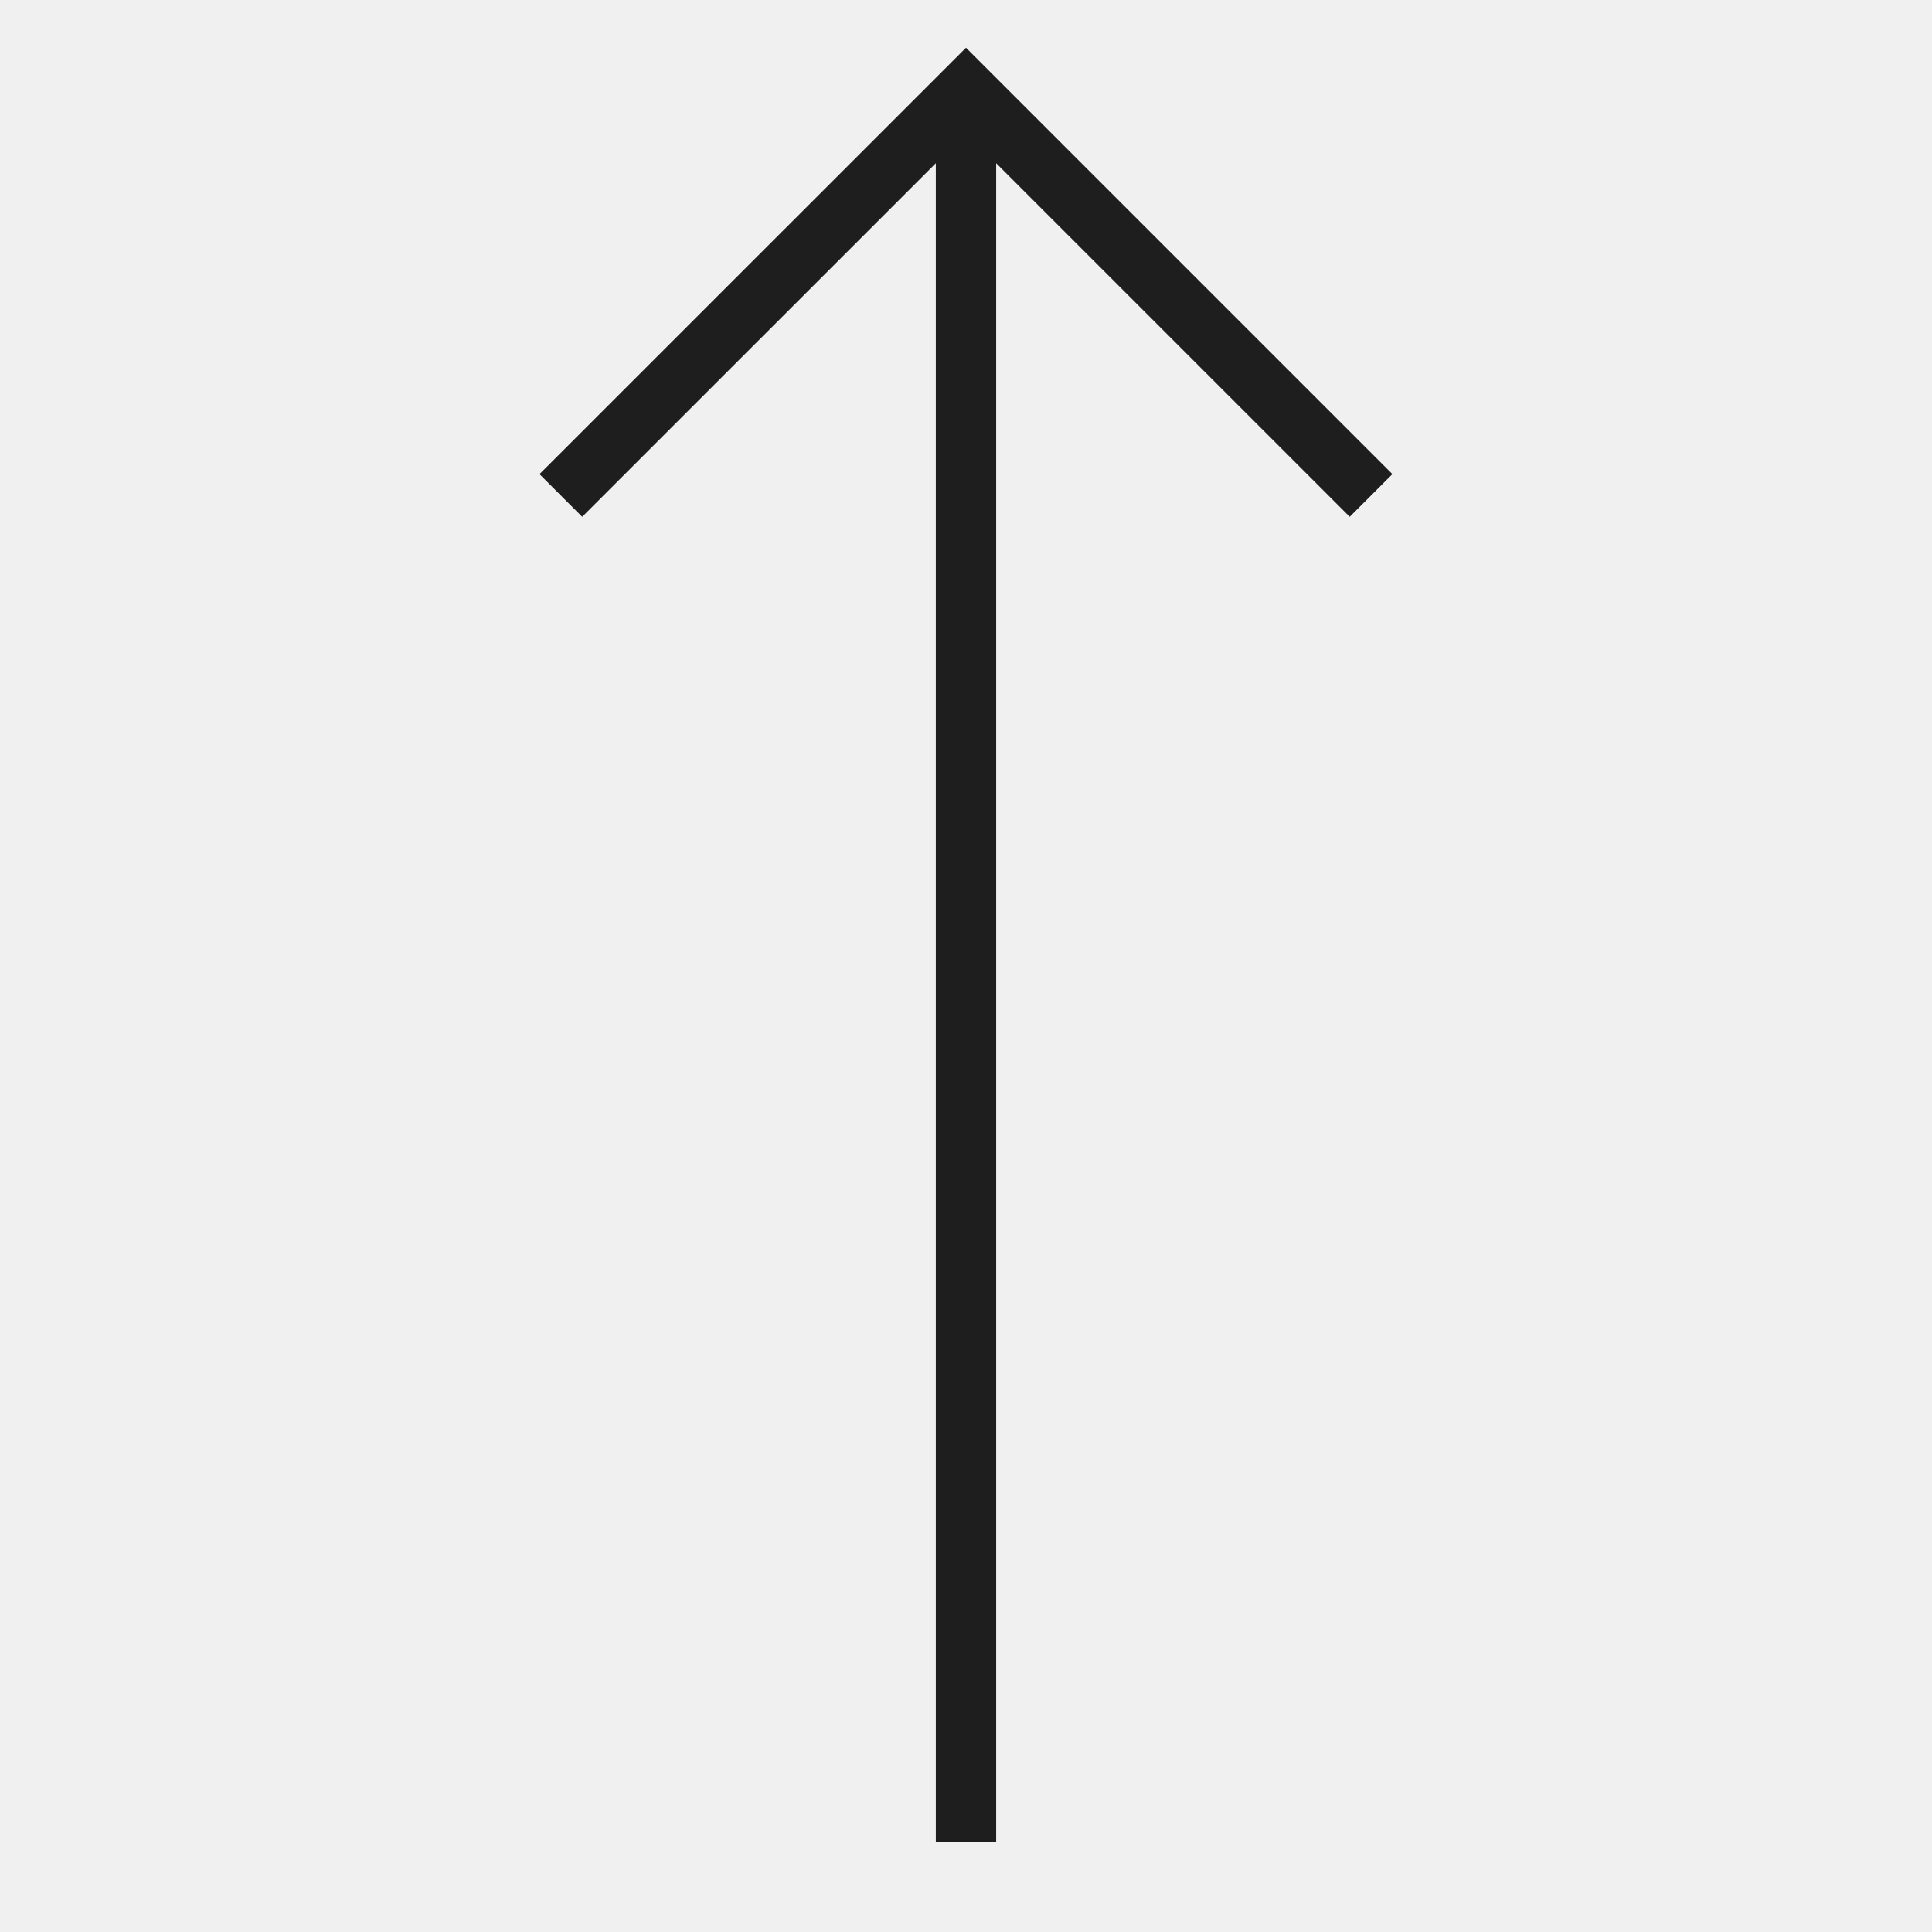
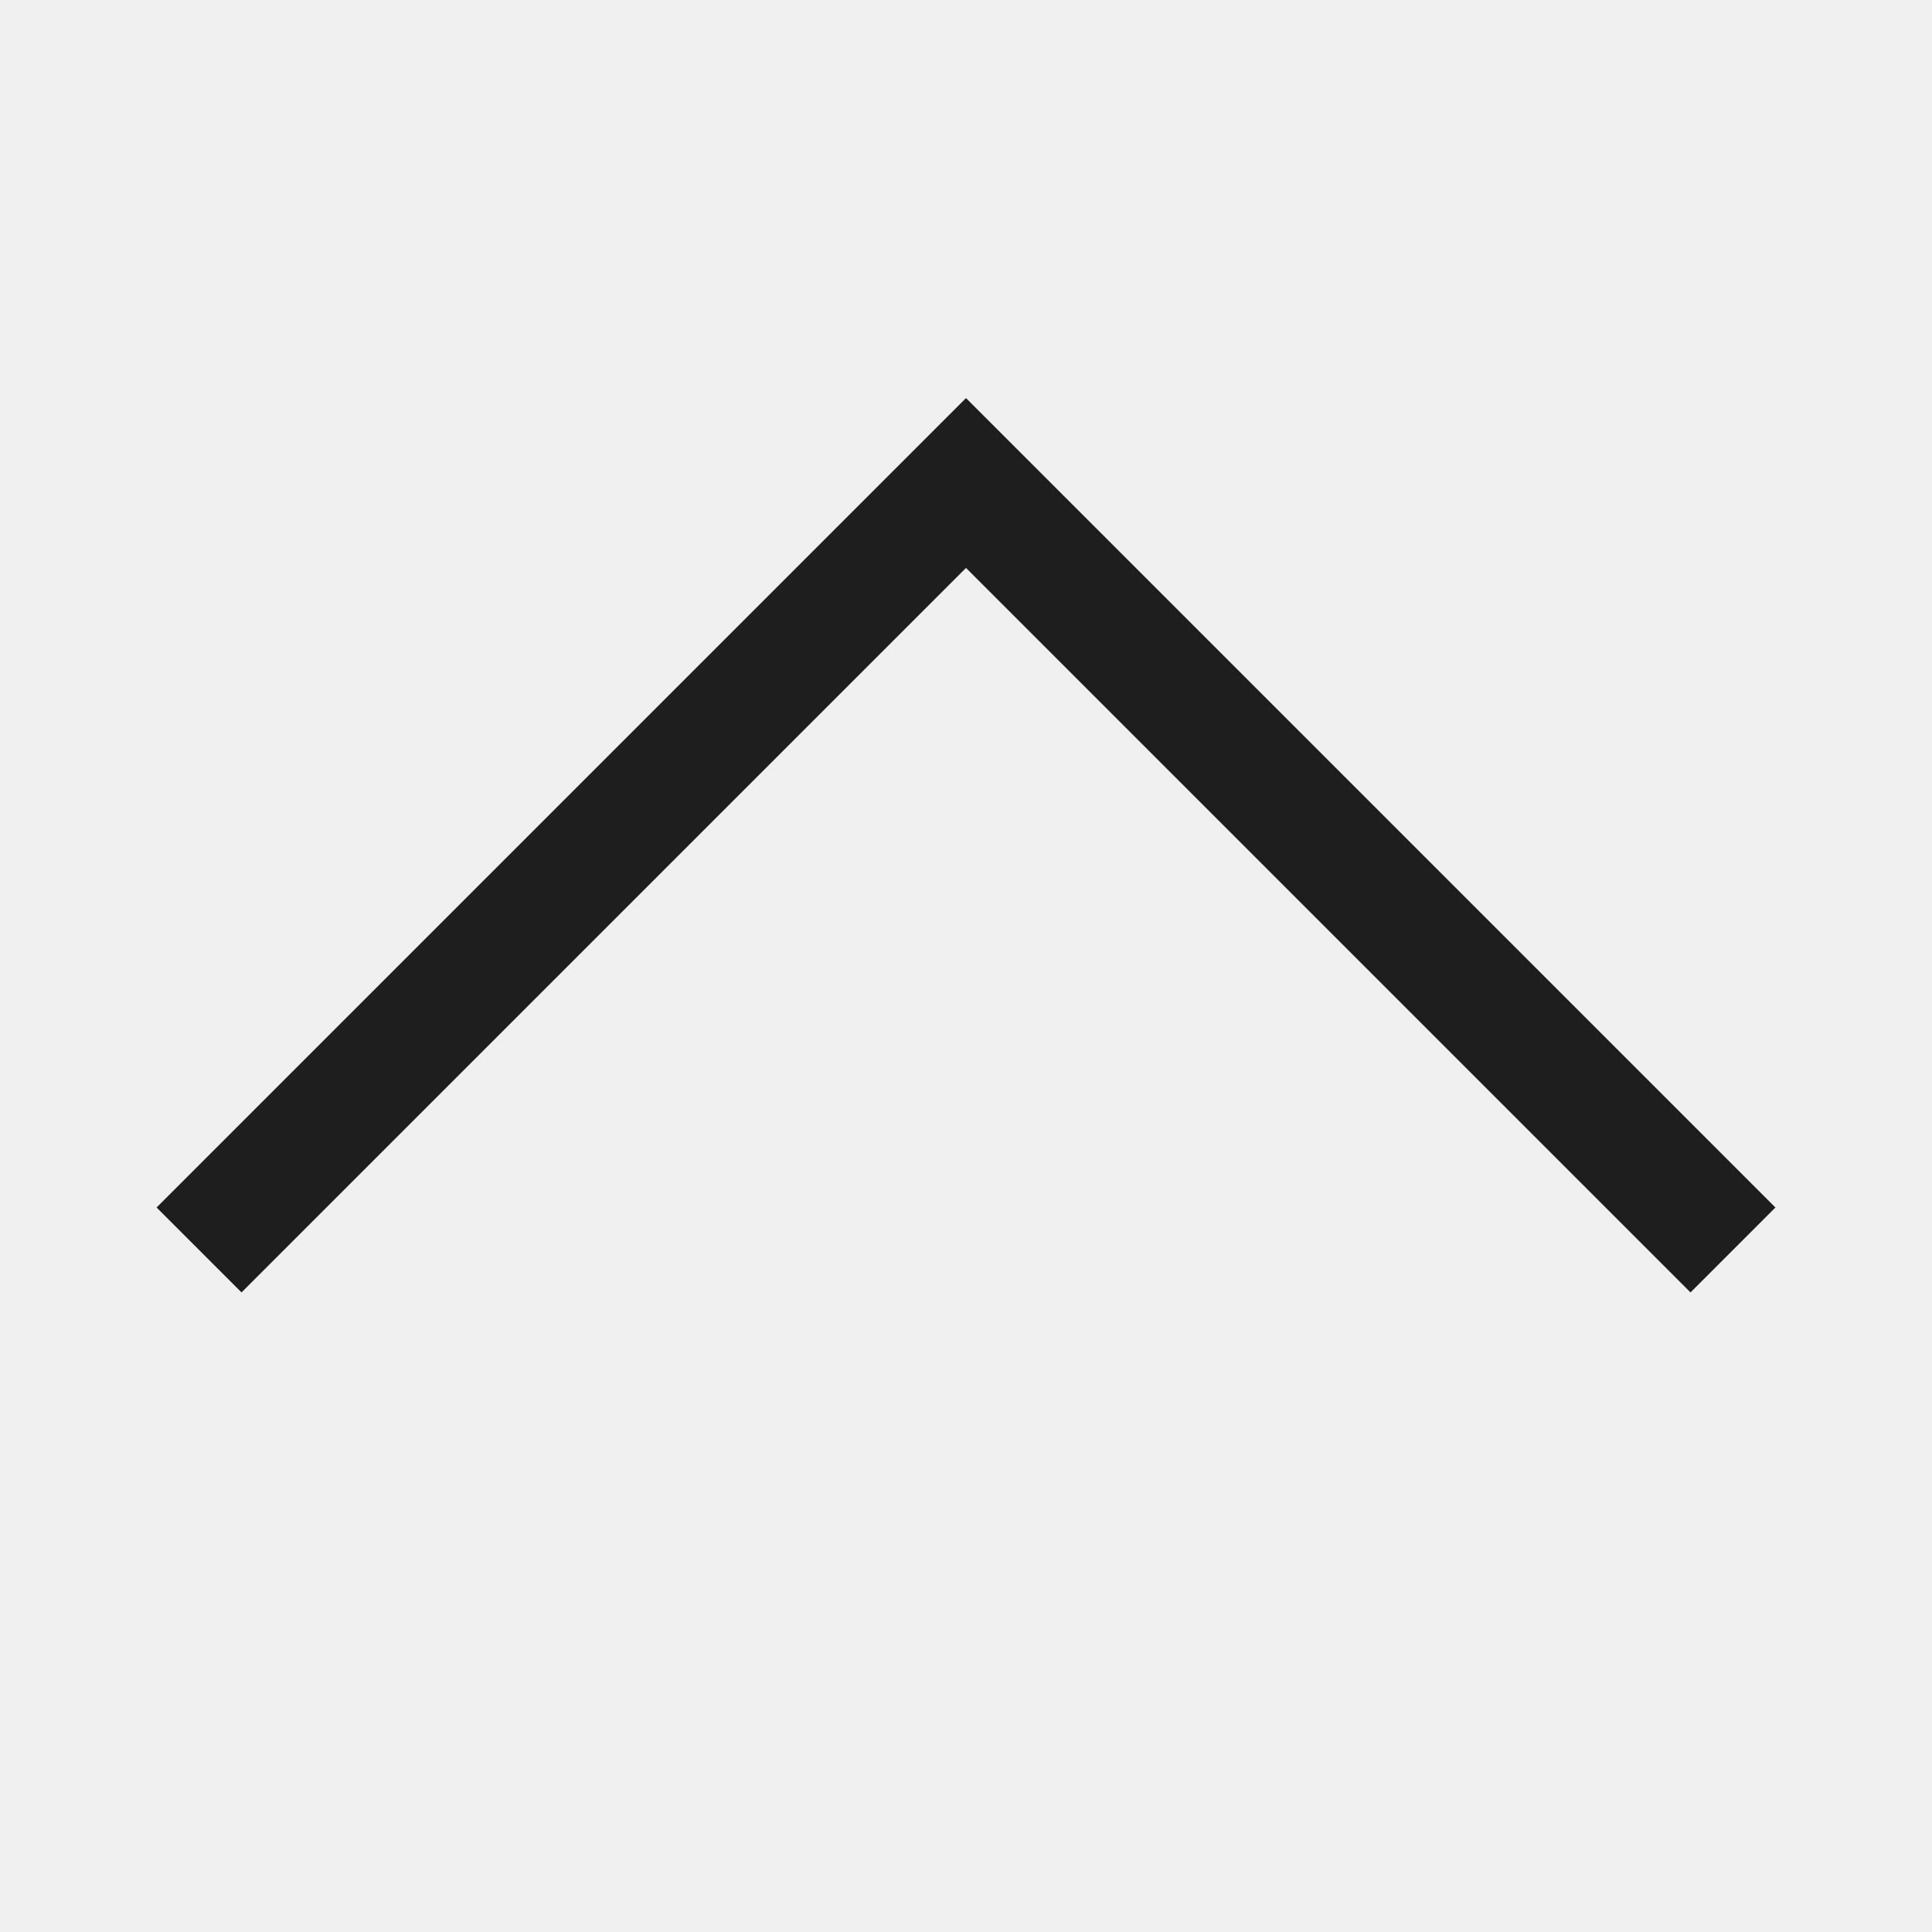
<svg xmlns="http://www.w3.org/2000/svg" width="24" height="24" viewBox="0 0 24 24" fill="none">
-   <g clip-path="url(#clip0_1733_4173)">
-     <path d="M17.297 5.89L12.53 1.123L12 0.593L11.47 1.123L6.702 5.89L7.232 6.42L11.625 2.028V22.878H12.375V2.028L16.767 6.42L17.297 5.89Z" fill="#1E1E1E" />
-   </g>
-   <defs>
-     <clipPath id="clip0_1733_4173">
-       <rect width="24" height="24" fill="white" />
-     </clipPath>
-   </defs>
+   <path d="M3 16.055L1.945 15L12 4.945L22.055 15L21 16.055L12 7.055L3 16.055Z" fill="#1E1E1E" />
</svg>
